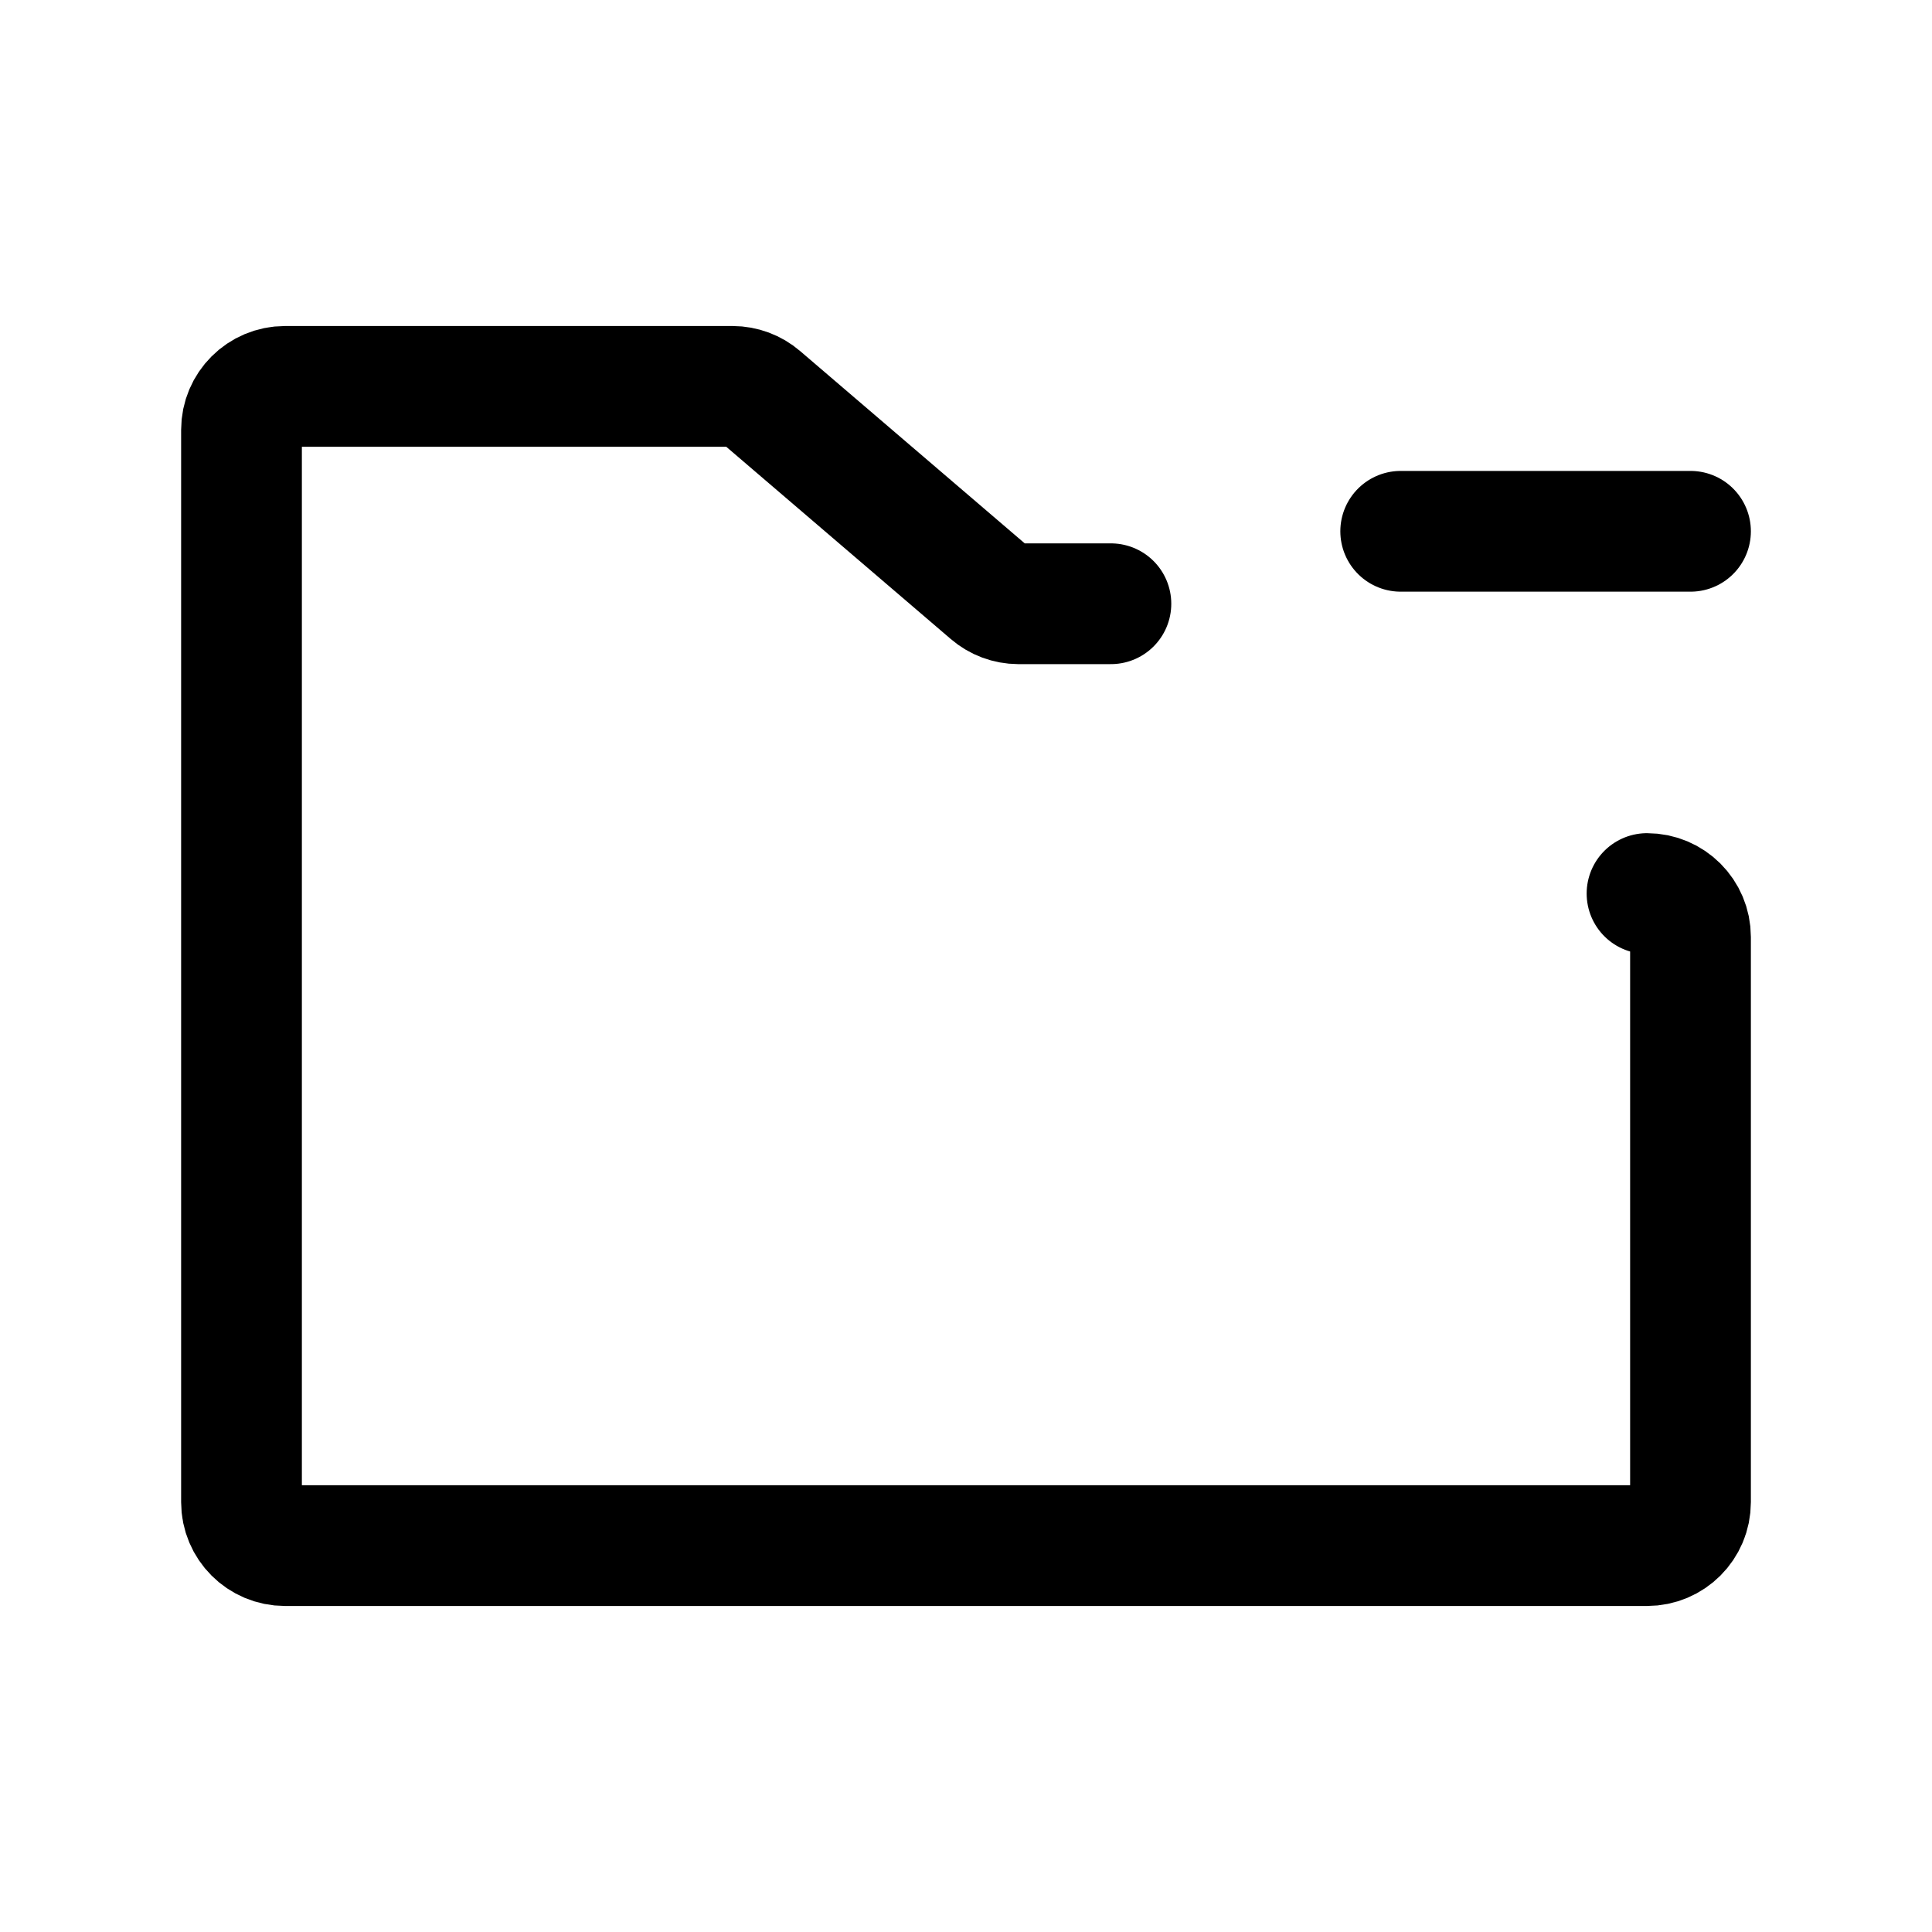
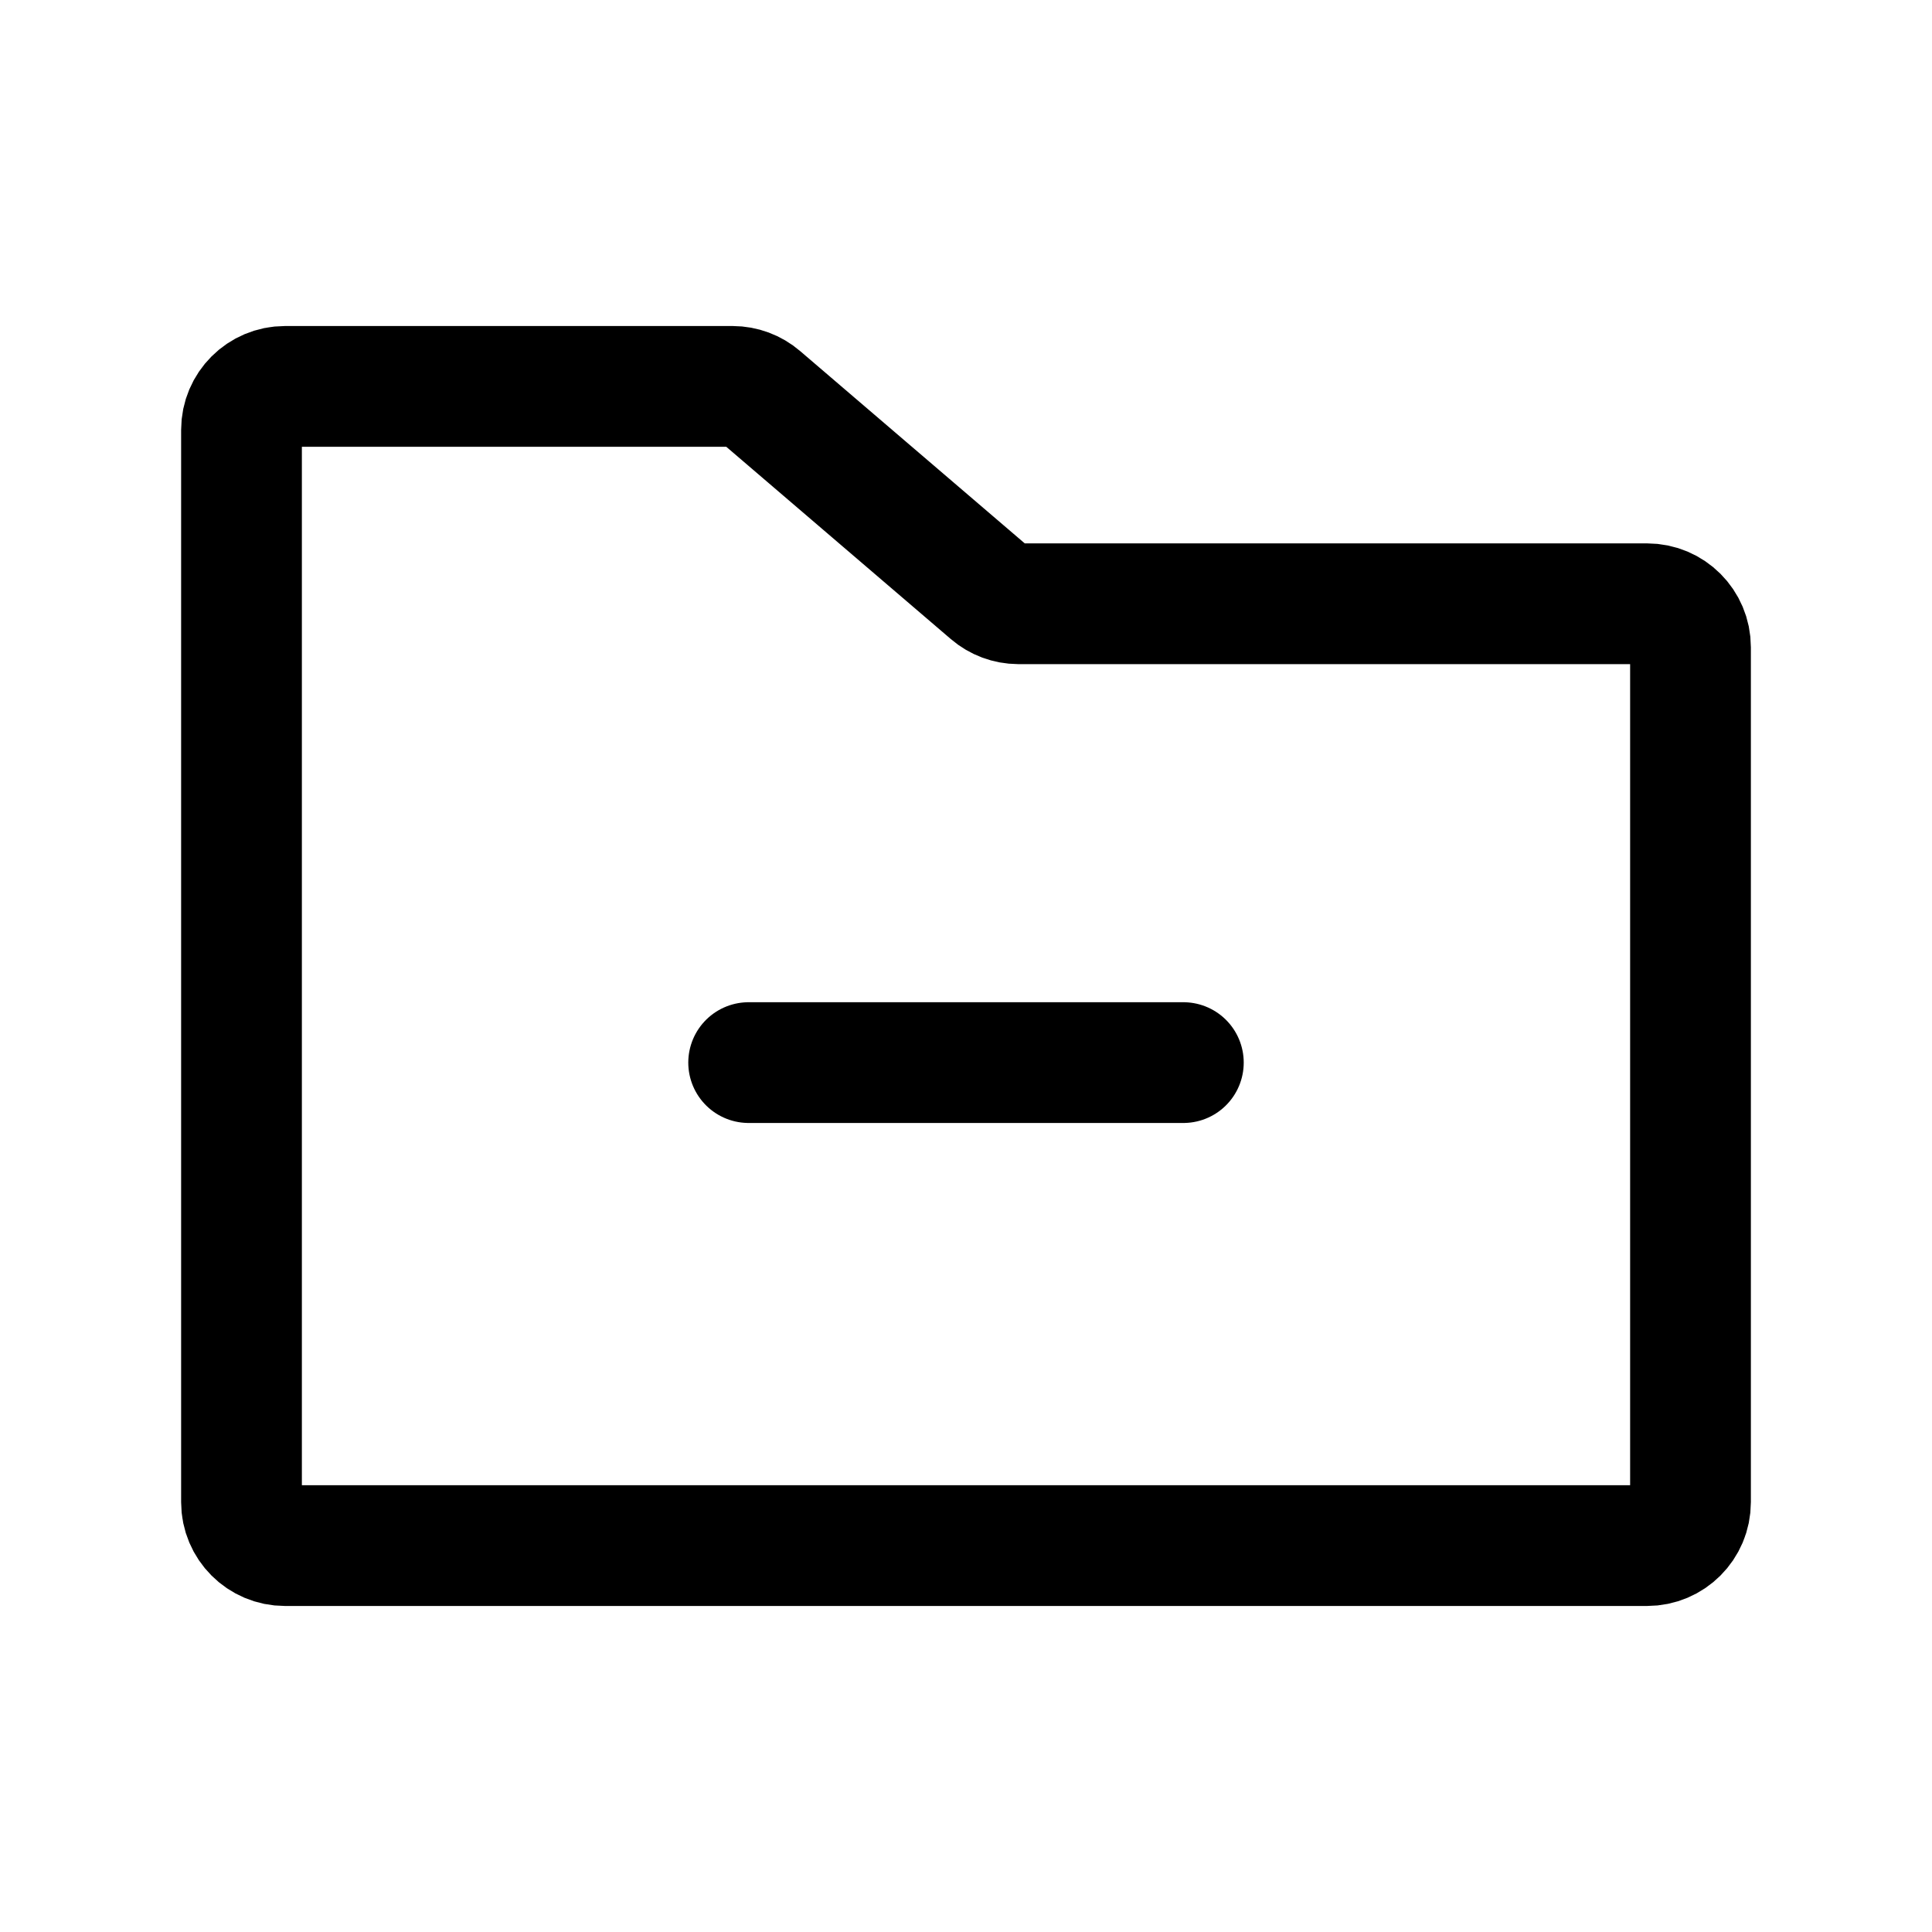
<svg xmlns="http://www.w3.org/2000/svg" fill="none" viewBox="0 0 16 16">
-   <path stroke="currentColor" stroke-linecap="round" stroke-linejoin="round" d="M11.6 4.4H14m-.36 3a.36.36 0 0 1 .36.36v4.68a.36.36 0 0 1-.36.36H2.36a.36.36 0 0 1-.36-.36V3.56a.36.36 0 0 1 .36-.36h3.707a.36.36 0 0 1 .234.087L8.2 4.913A.36.36 0 0 0 8.433 5H9.2" />
+   <path stroke="currentColor" stroke-linecap="round" stroke-linejoin="round" d="M6.2 8.8h3.6M2 7.4V3.56a.36.36 0 0 1 .36-.36h3.707a.36.36 0 0 1 .234.087L8.2 4.913A.36.36 0 0 0 8.433 5h5.207a.36.36 0 0 1 .36.36v7.08a.36.36 0 0 1-.36.36H2.36a.36.36 0 0 1-.36-.36z" />
</svg>
